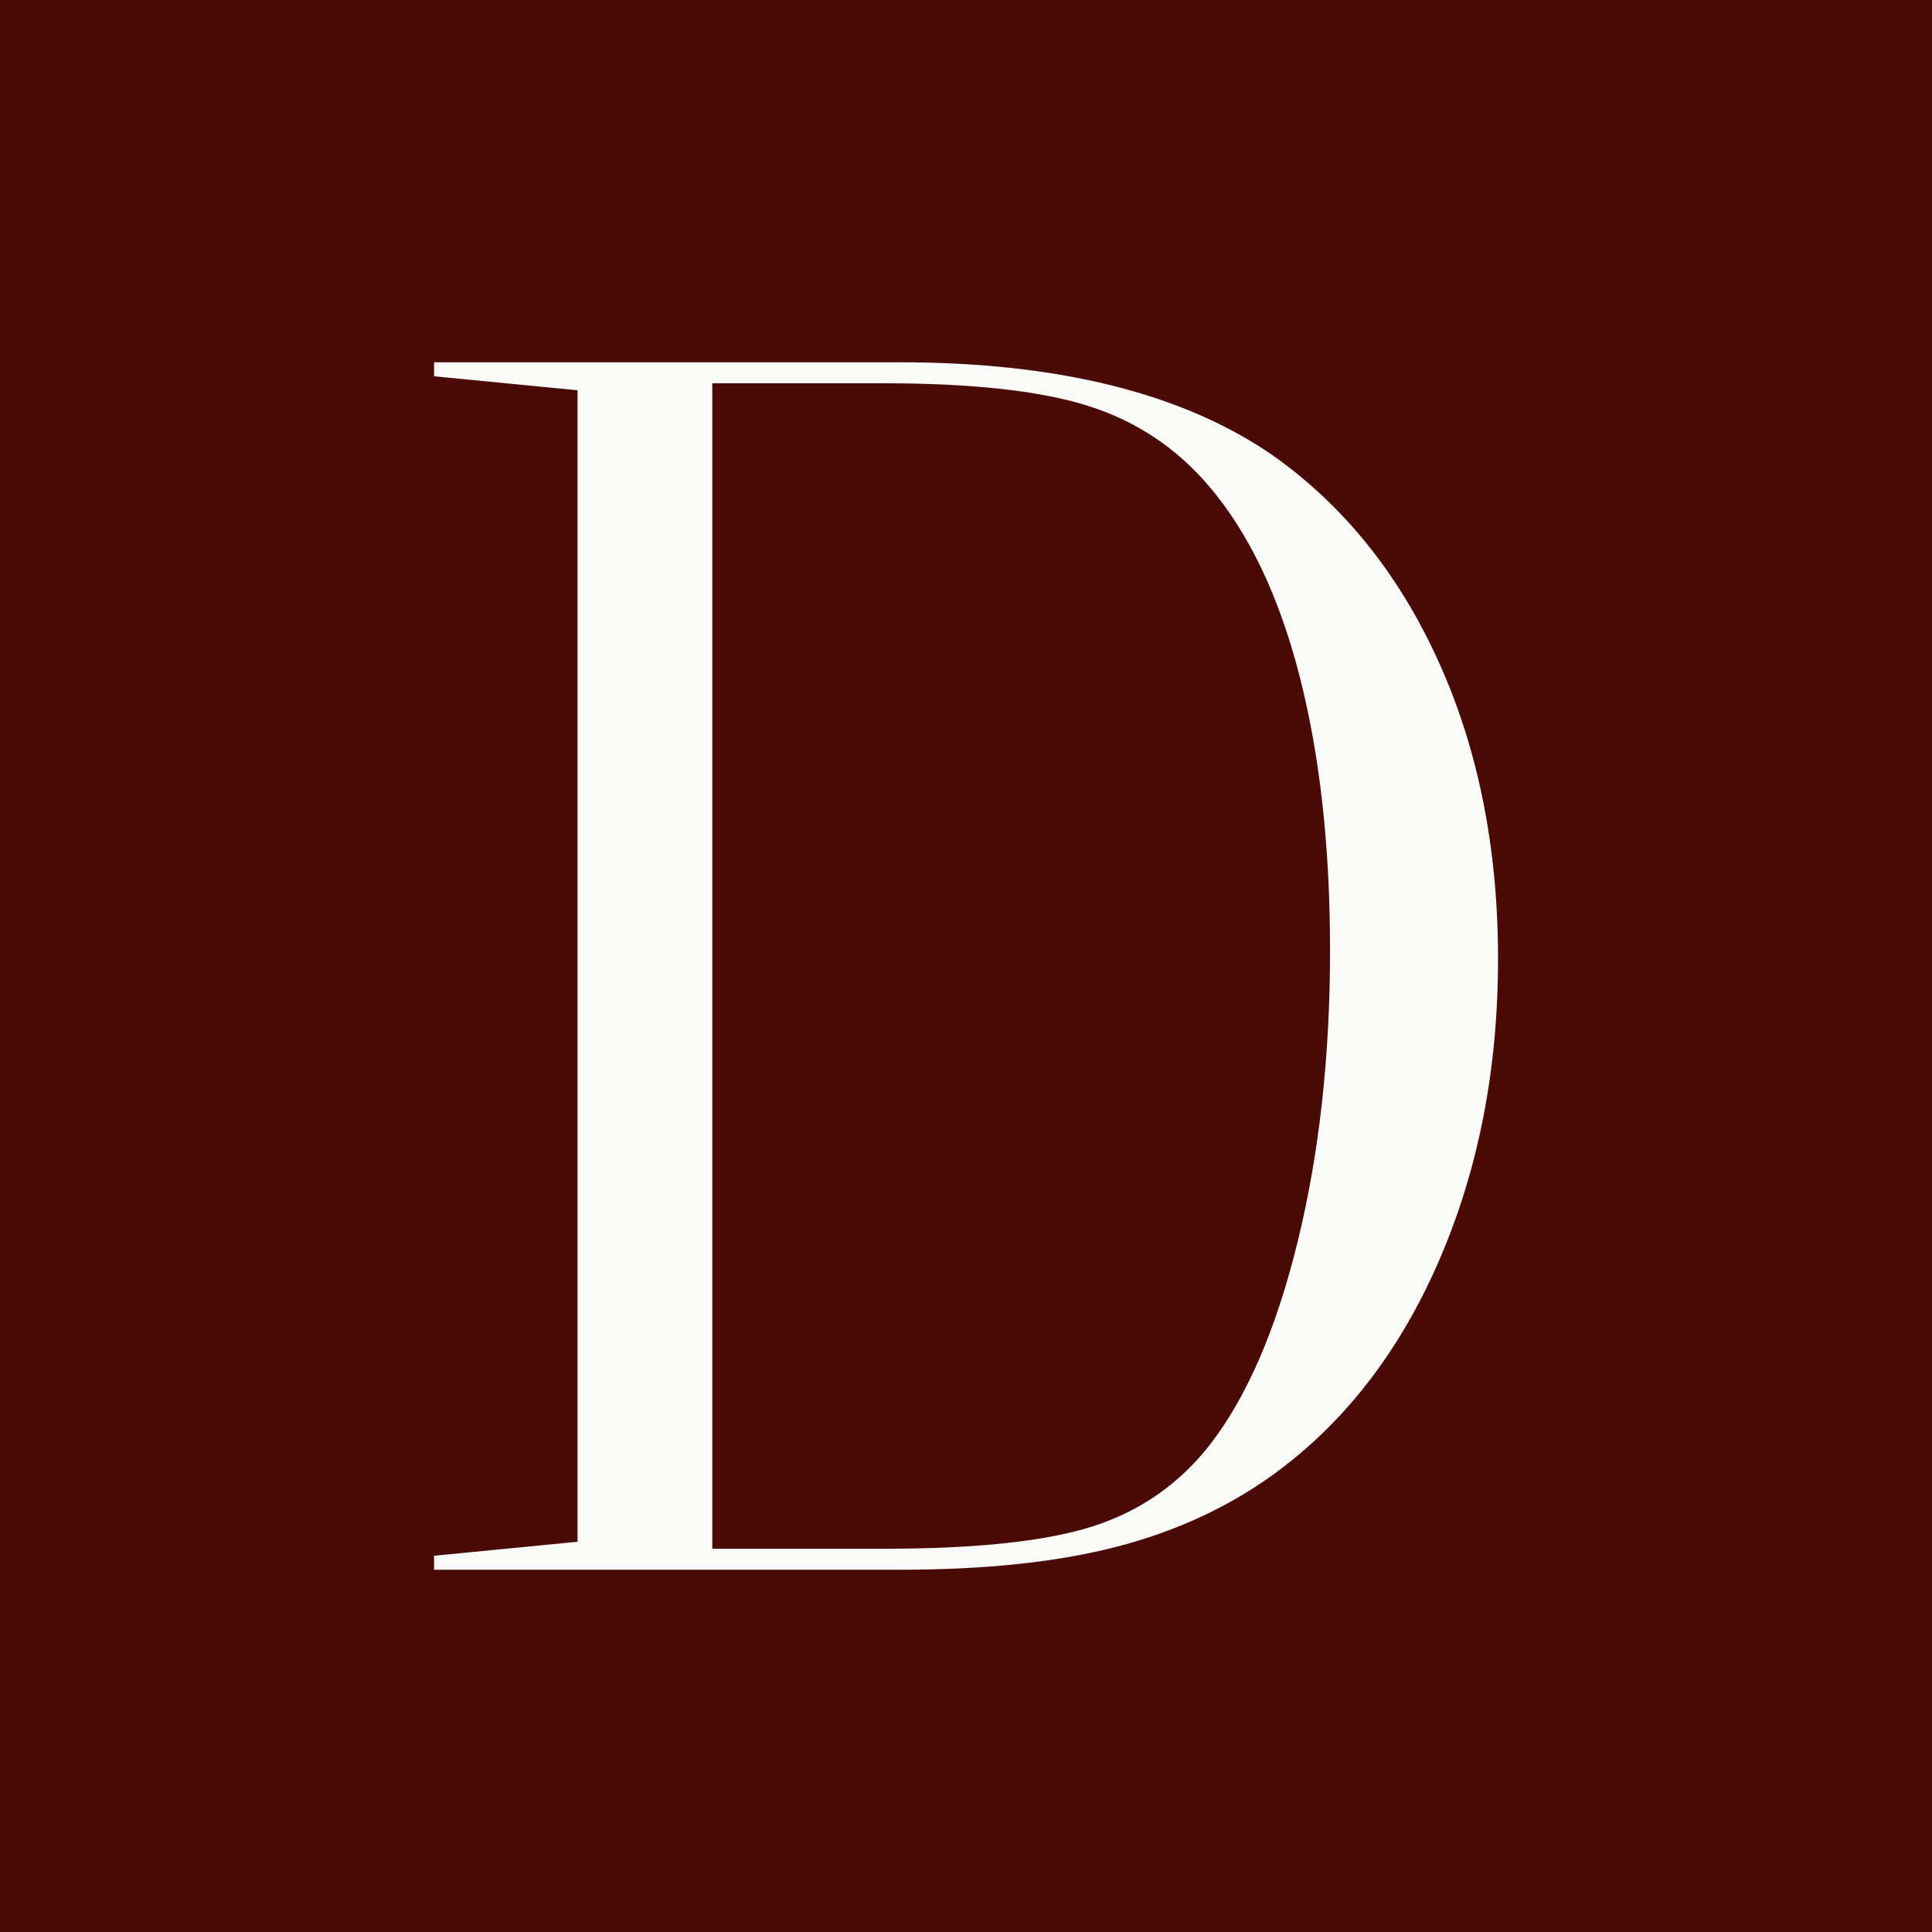
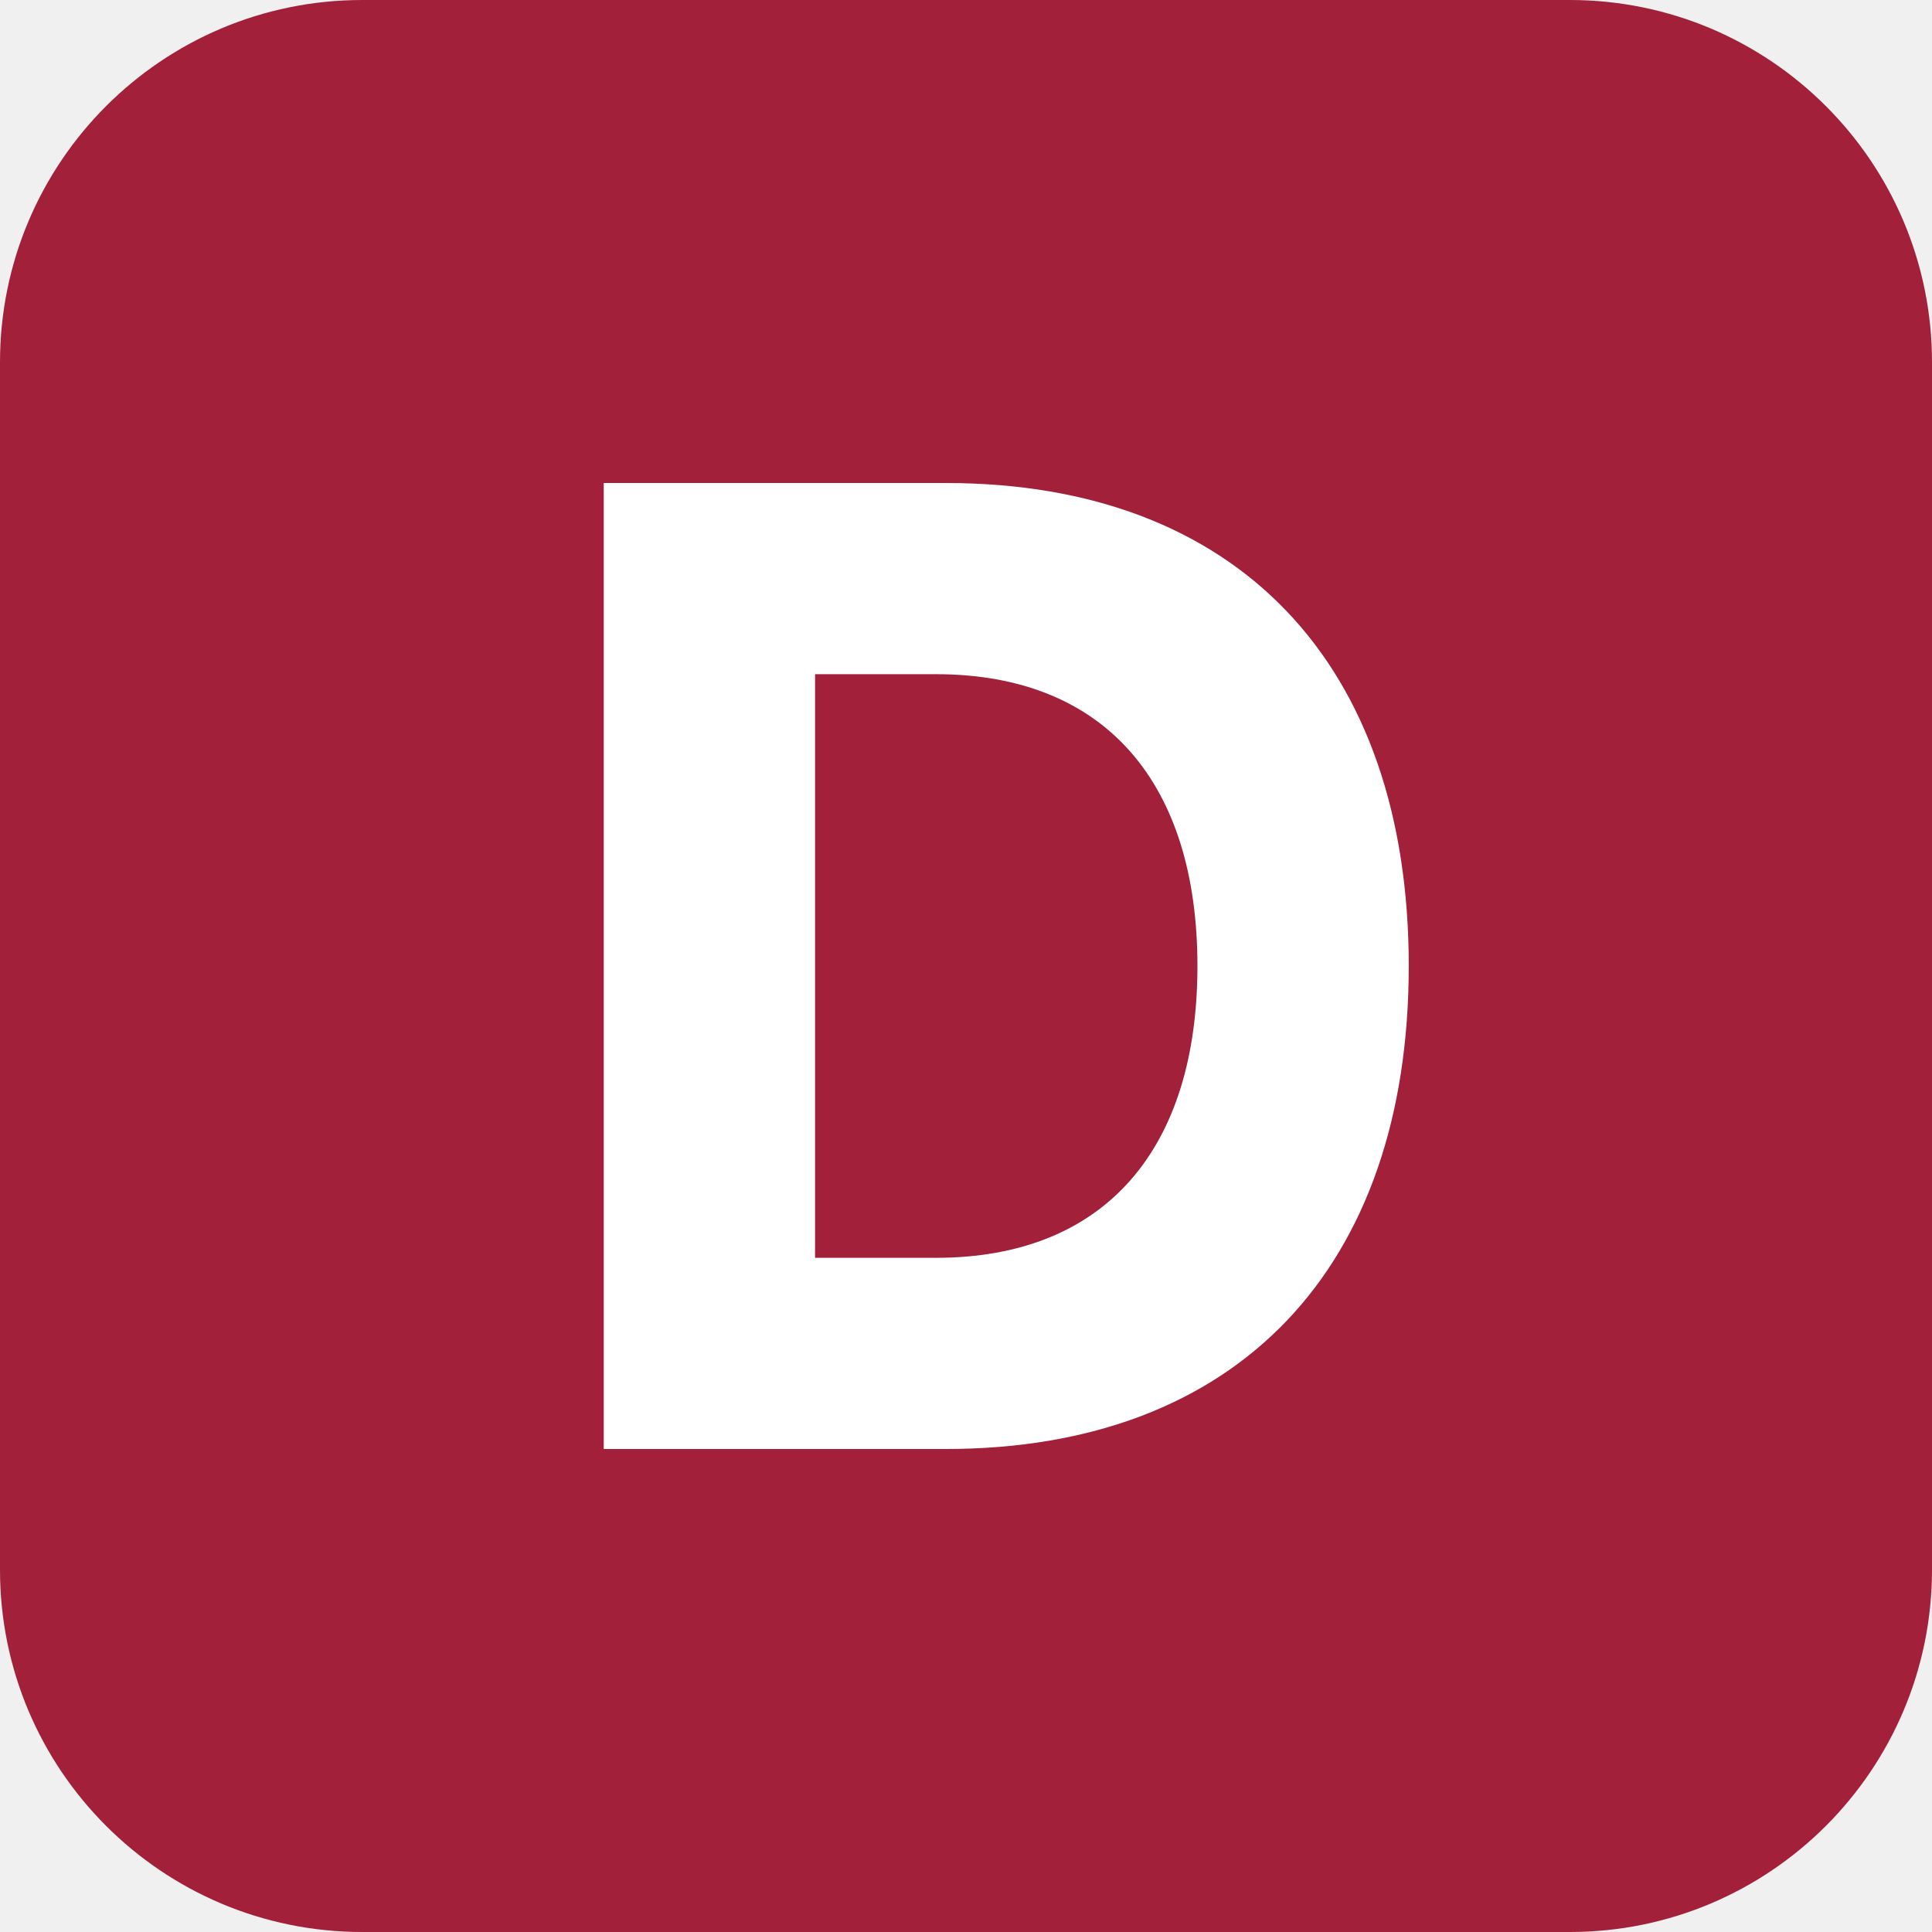
- <svg xmlns="http://www.w3.org/2000/svg" viewBox="0 0 64 64" width="64" height="64">
-   <rect width="64" height="64" fill="#4a0a05" />
-   <path fill="#fafaf9" transform="translate(12.06 52.00) scale(0.05797 -0.05797)" d="M648 349Q648 254 614.0 176.0Q580 98 519 54Q480 26 429.5 13.0Q379 0 306 0H40V8L122 16V674L40 682V690H306Q442 690 519 637Q580 594 614.0 519.0Q648 444 648 349ZM552 354Q552 443 534.5 511.0Q517 579 483 619Q455 652 414.0 665.0Q373 678 297 678H199V12H297Q377 12 417.0 25.0Q457 38 483 71Q515 112 533.5 187.5Q552 263 552 354Z" />
+ <svg xmlns="http://www.w3.org/2000/svg" viewBox="0 0 96 96" width="64" height="64">
+   <rect width="96" height="96" rx="18" fill="#a3203a" />
+   <path fill="#ffffff" fill-rule="evenodd" d="M30 24H47C61.5 24 70 33 70 48C70 63 61.5 72 47 72H30ZM40.5 33.5V62.5H46.5C55 62.5 59.5 57 59.5 48C59.5 39 55 33.5 46.5 33.5Z" />
</svg>
